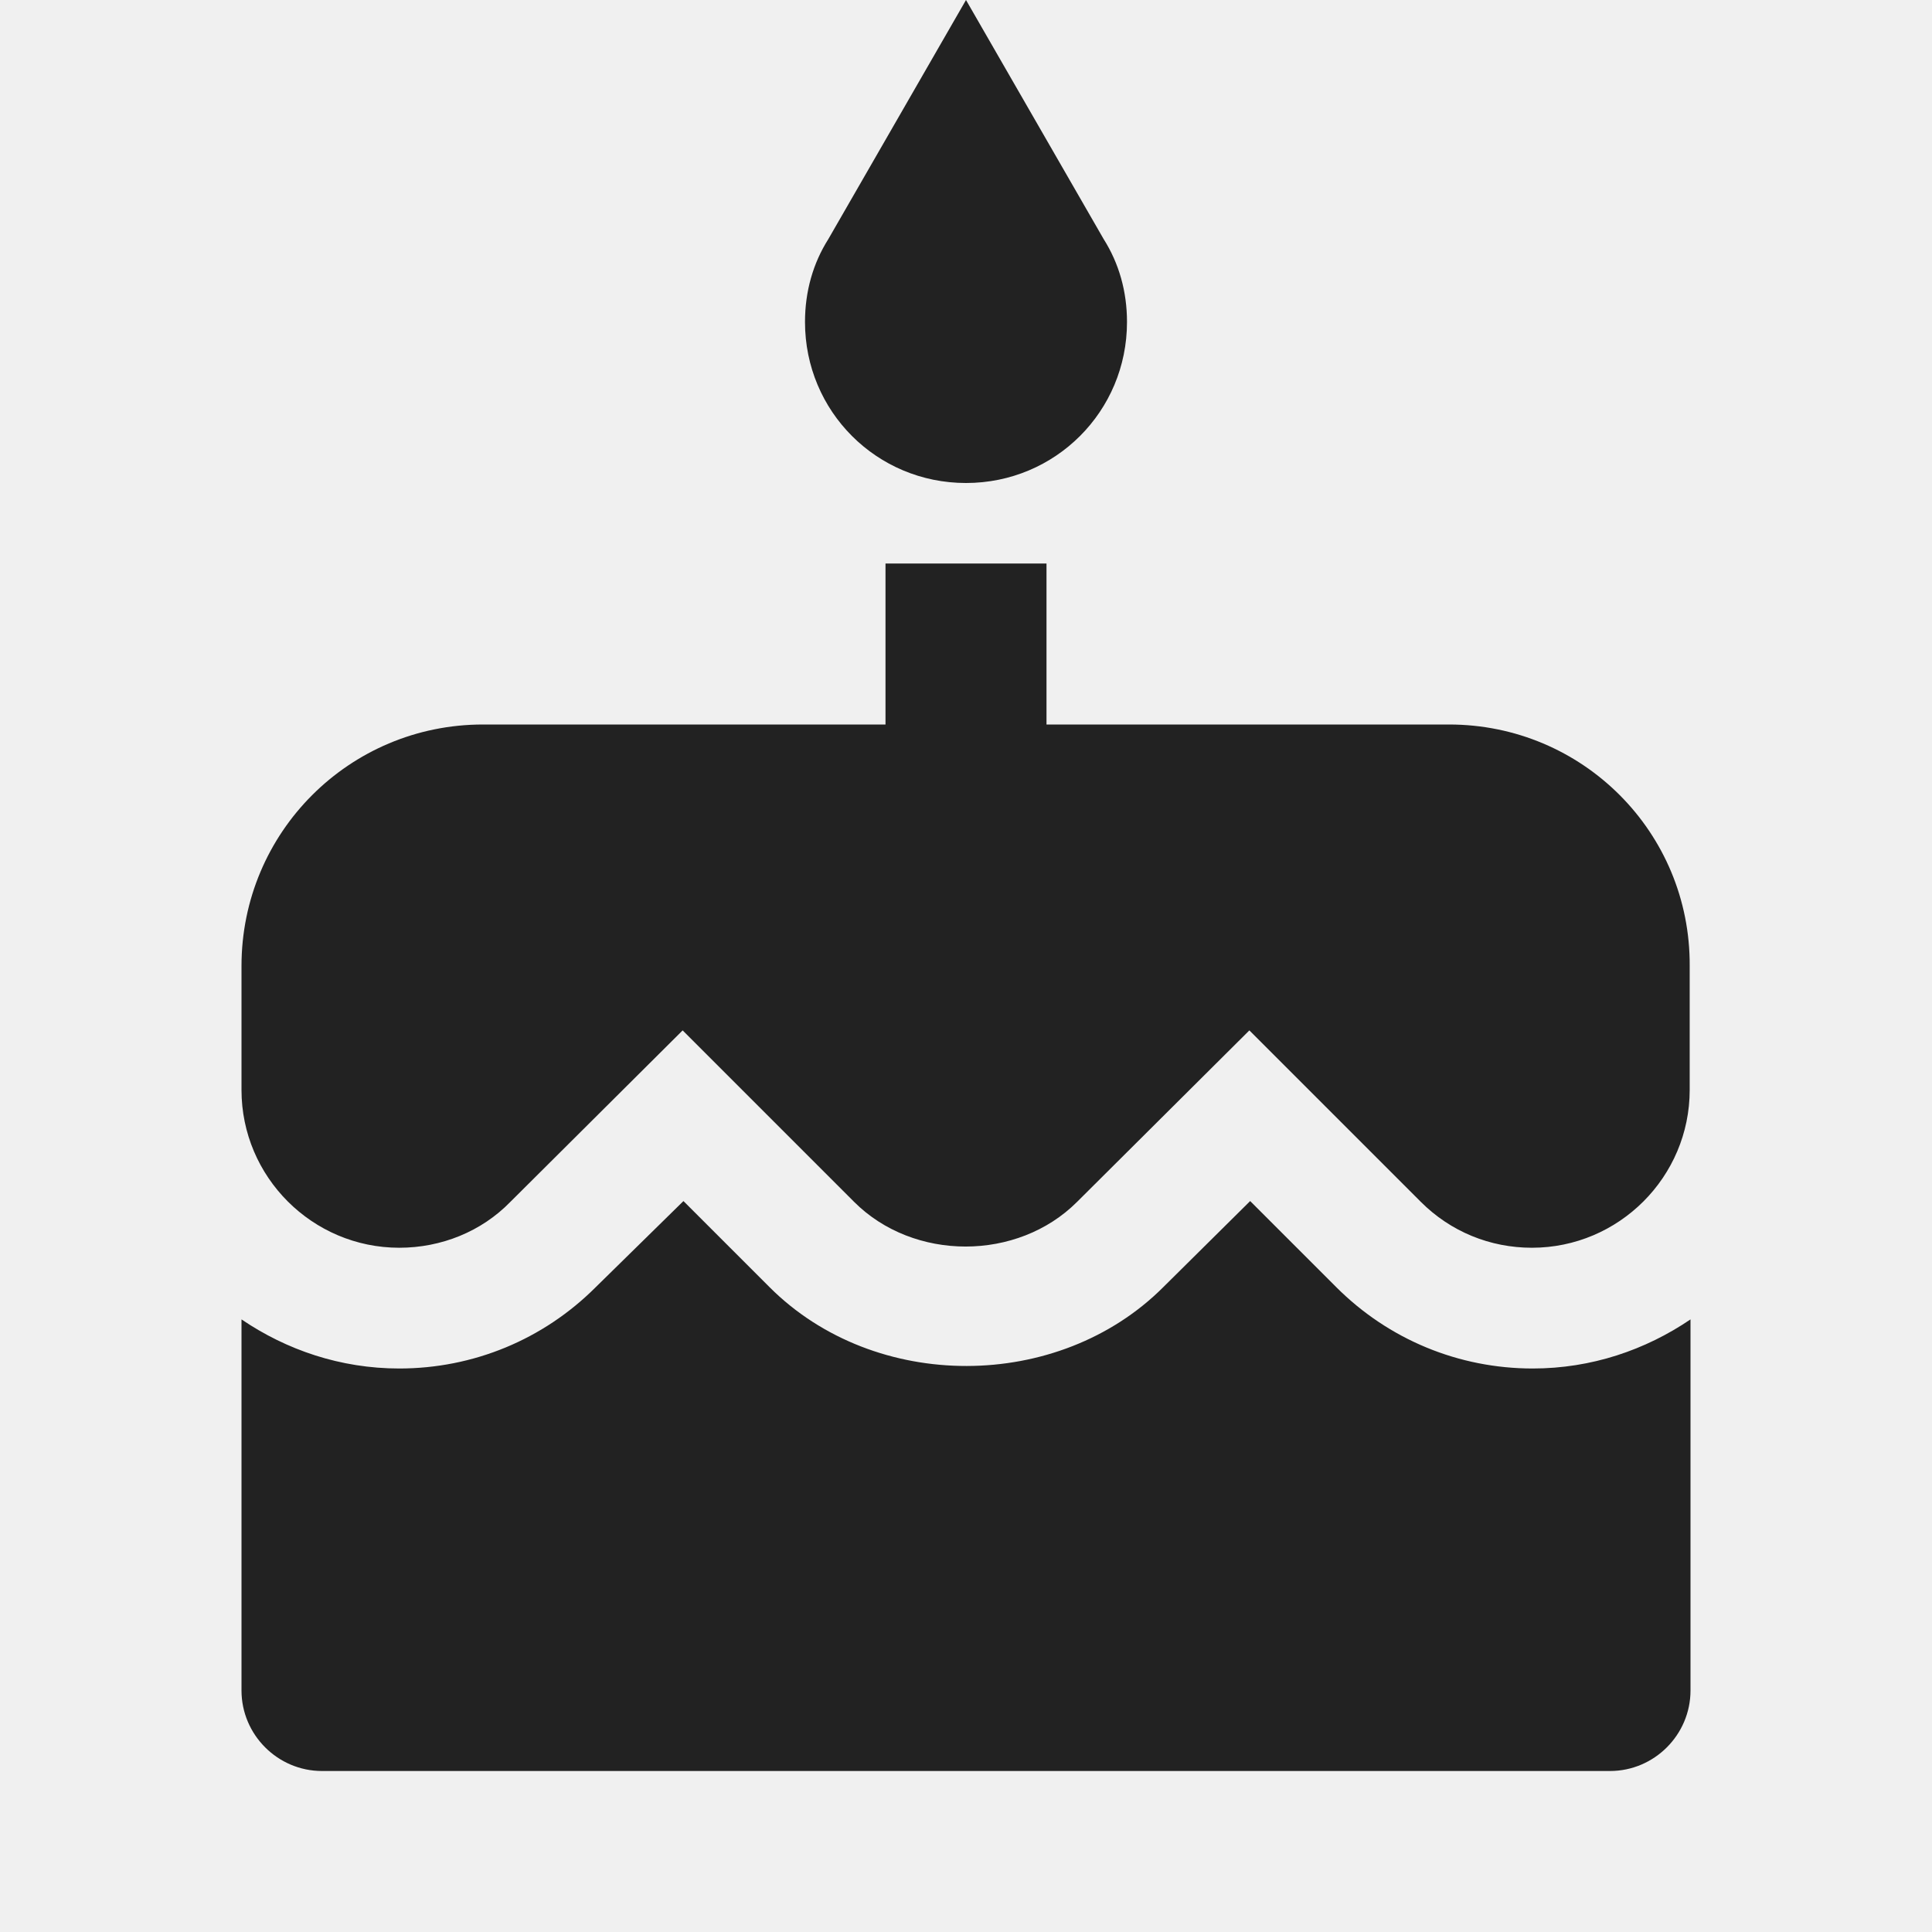
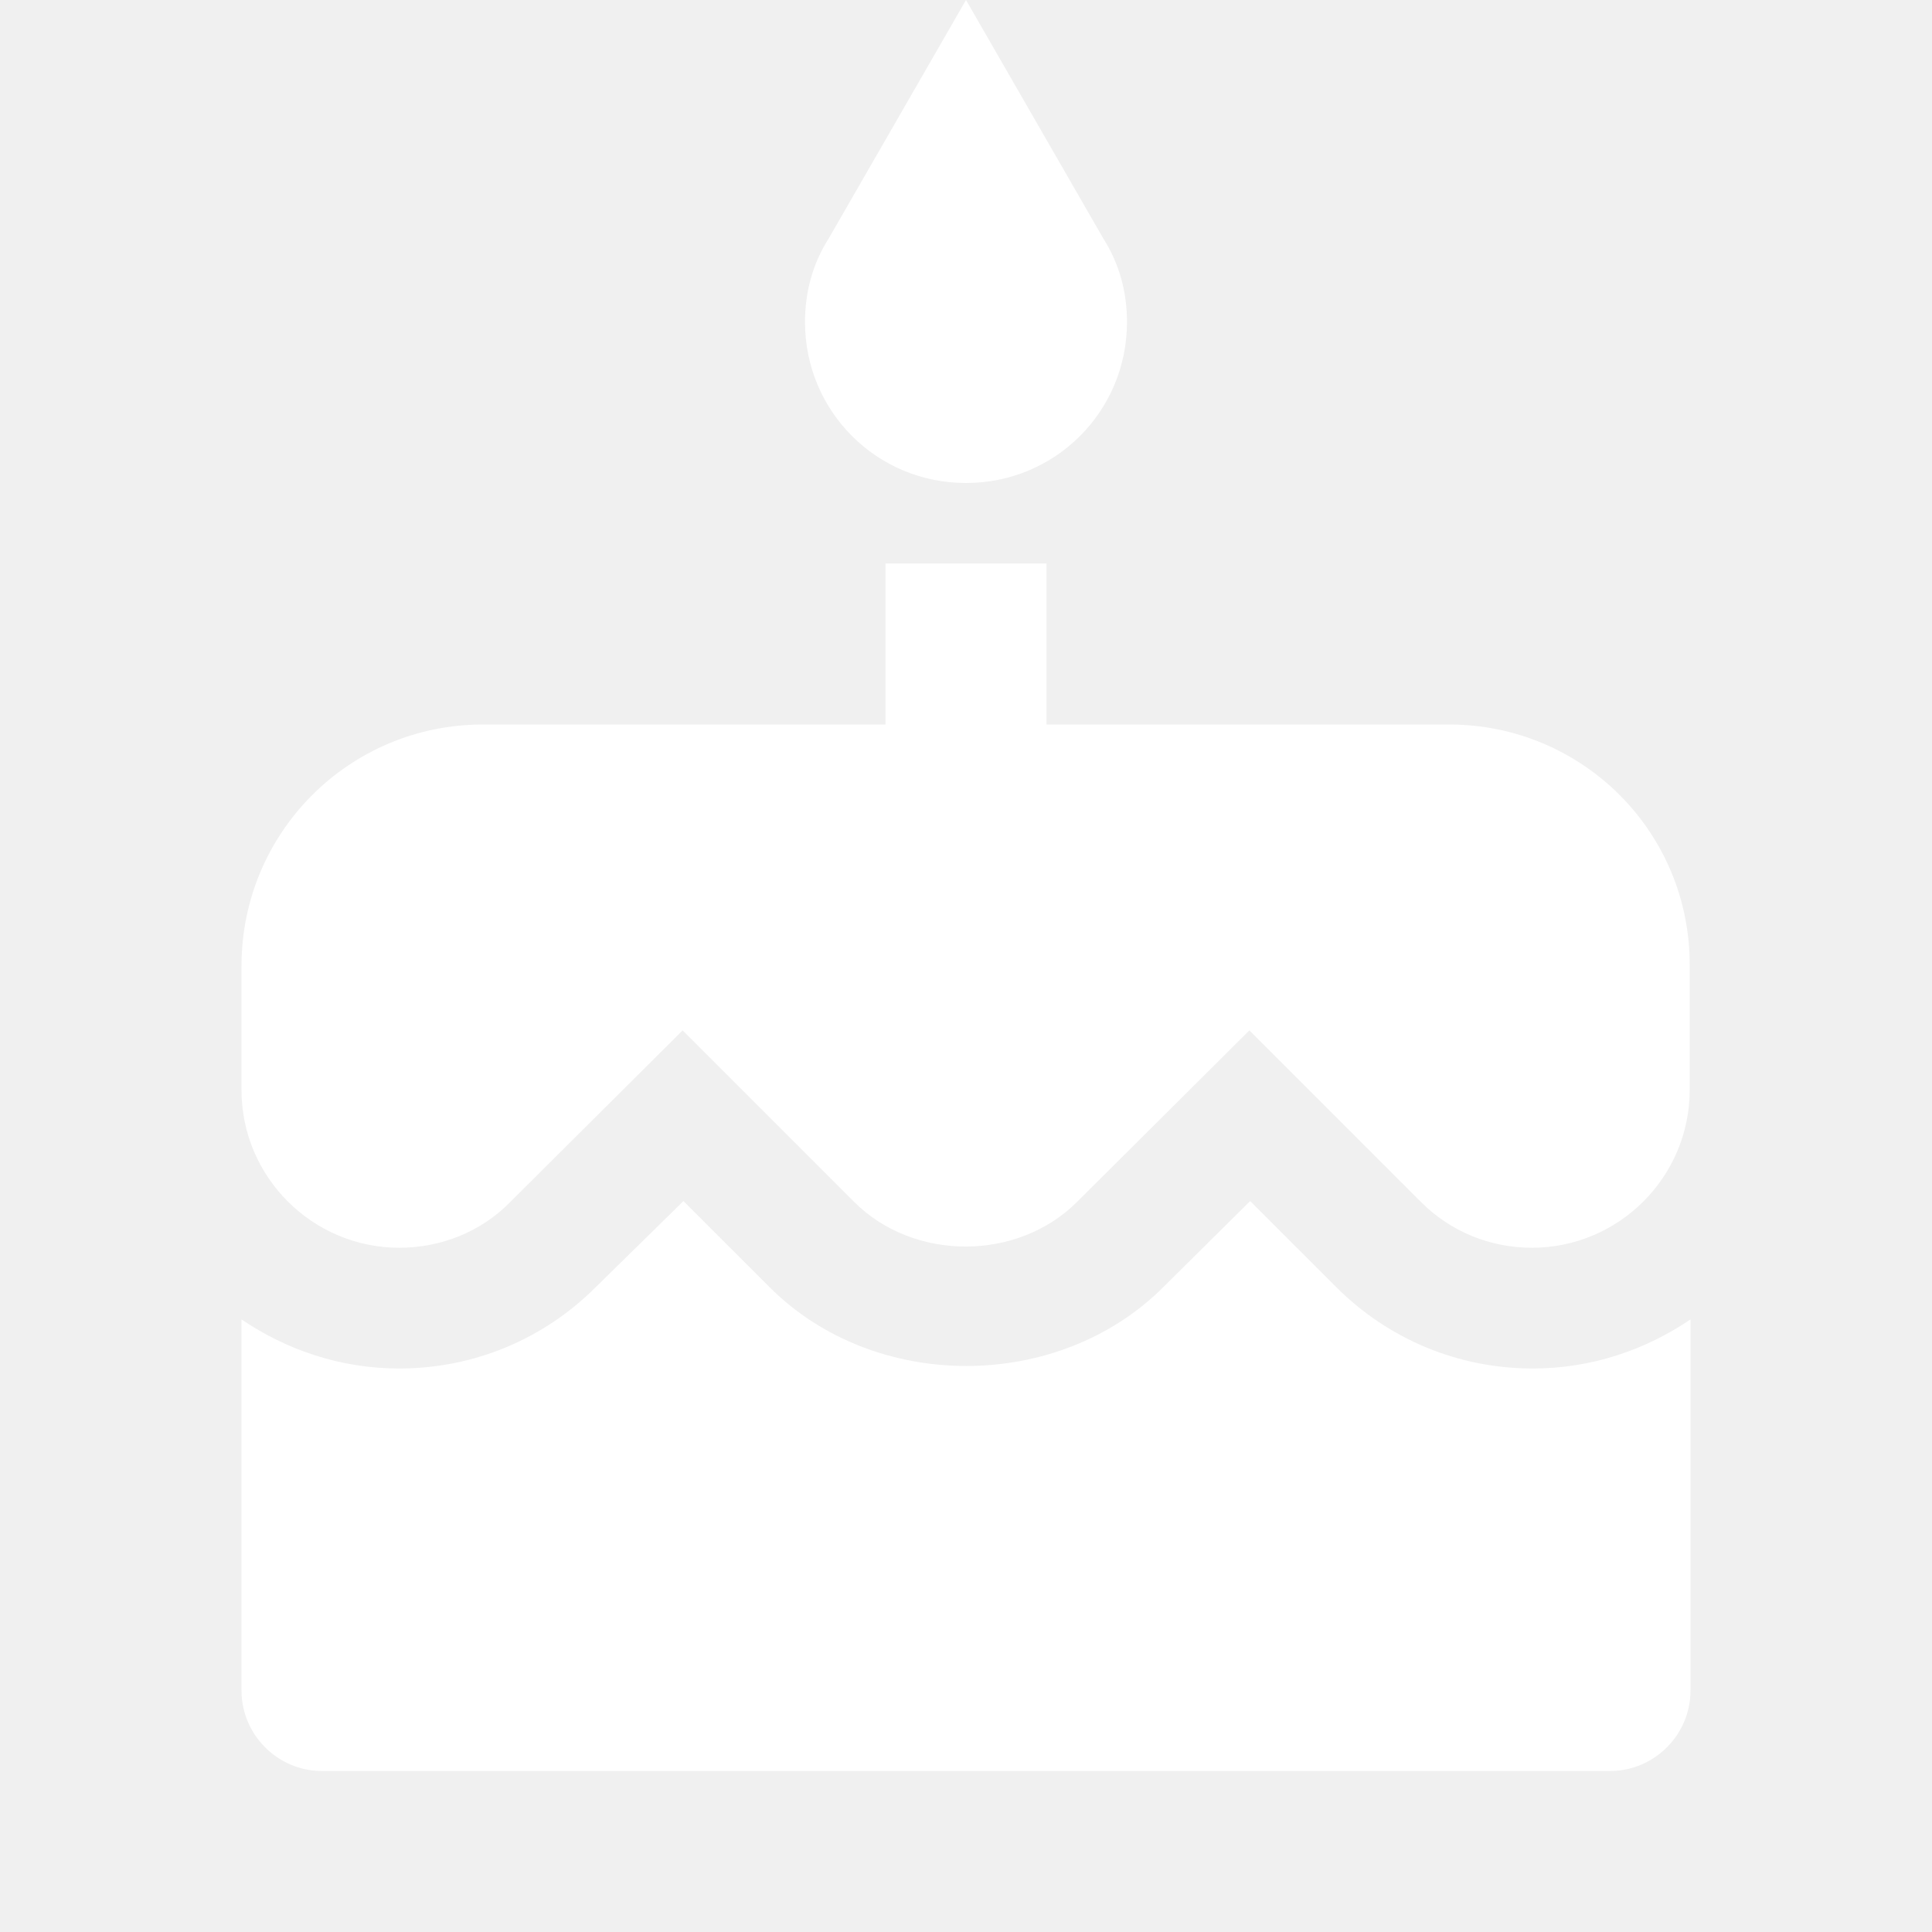
<svg xmlns="http://www.w3.org/2000/svg" viewBox="0 0 24 24">
-   <path fill="#222222" d="M12 6c1.11 0 2-.89 2-2 0-.38-.1-.73-.29-1.03L12 0l-1.71 2.97c-.19.3-.29.65-.29 1.03 0 1.11.89 2 2 2m4.6 9.99l-1.07-1.07-1.08 1.07c-1.3 1.3-3.58 1.31-4.89 0l-1.07-1.07-1.09 1.07C6.75 16.64 5.88 17 4.96 17c-.73 0-1.4-.23-1.96-.61V21c0 .55.45 1 1 1h16c.55 0 1-.45 1-1v-4.61c-.56.38-1.23.61-1.96.61-.92 0-1.79-.36-2.44-1.01M18 9h-5V7h-2v2H6c-1.66 0-3 1.34-3 3v1.54c0 1.08.88 1.96 1.96 1.96.52 0 1.02-.2 1.38-.57l2.14-2.13 2.13 2.13c.74.74 2.03.74 2.77 0l2.14-2.13 2.13 2.13c.37.37.86.57 1.38.57 1.08 0 1.96-.88 1.96-1.96V12C21 10.34 19.66 9 18 9z" />
+   <path fill="#ffffff" d="M12 6c1.11 0 2-.89 2-2 0-.38-.1-.73-.29-1.03L12 0l-1.71 2.97c-.19.3-.29.65-.29 1.03 0 1.11.89 2 2 2m4.6 9.99l-1.07-1.07-1.08 1.07c-1.3 1.3-3.58 1.31-4.89 0l-1.07-1.07-1.09 1.07C6.75 16.64 5.88 17 4.96 17c-.73 0-1.4-.23-1.96-.61V21c0 .55.45 1 1 1h16c.55 0 1-.45 1-1v-4.61c-.56.38-1.23.61-1.96.61-.92 0-1.79-.36-2.44-1.01M18 9h-5V7h-2v2H6c-1.66 0-3 1.34-3 3v1.54c0 1.08.88 1.96 1.96 1.96.52 0 1.02-.2 1.38-.57l2.14-2.13 2.13 2.13c.74.74 2.03.74 2.77 0l2.14-2.13 2.13 2.13c.37.37.86.57 1.38.57 1.08 0 1.96-.88 1.96-1.96V12C21 10.34 19.66 9 18 9z" />
</svg>
